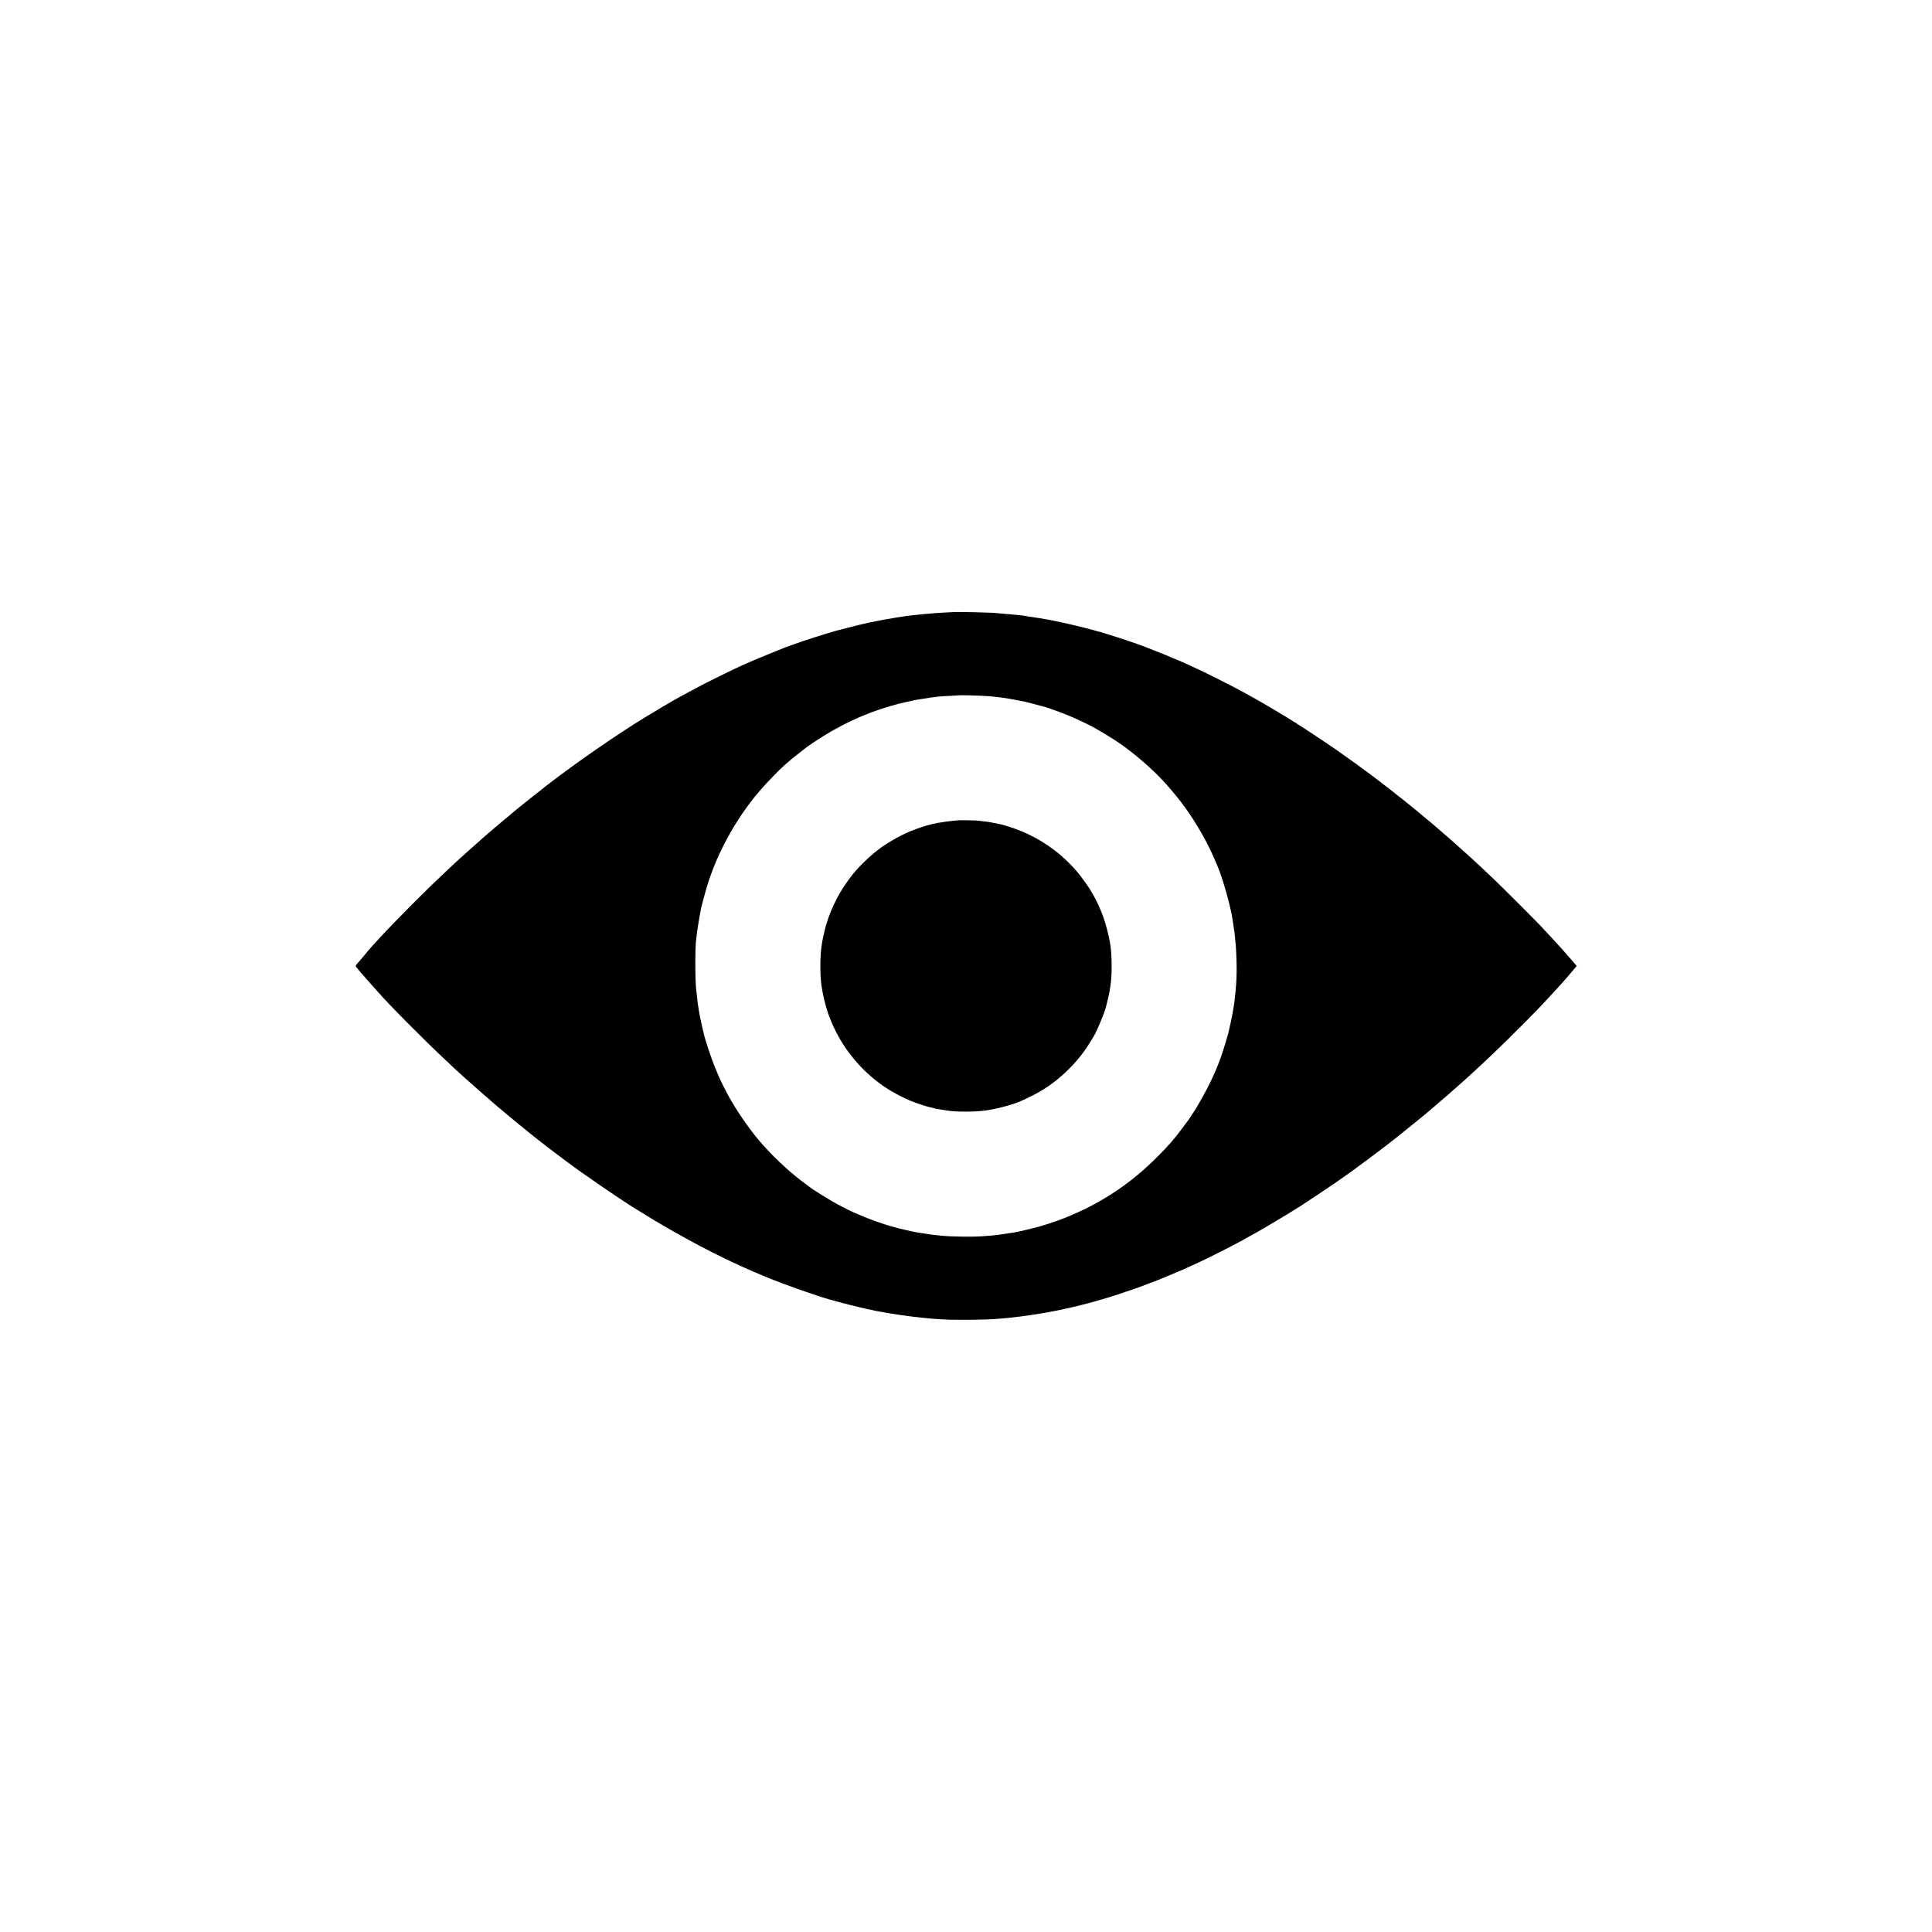
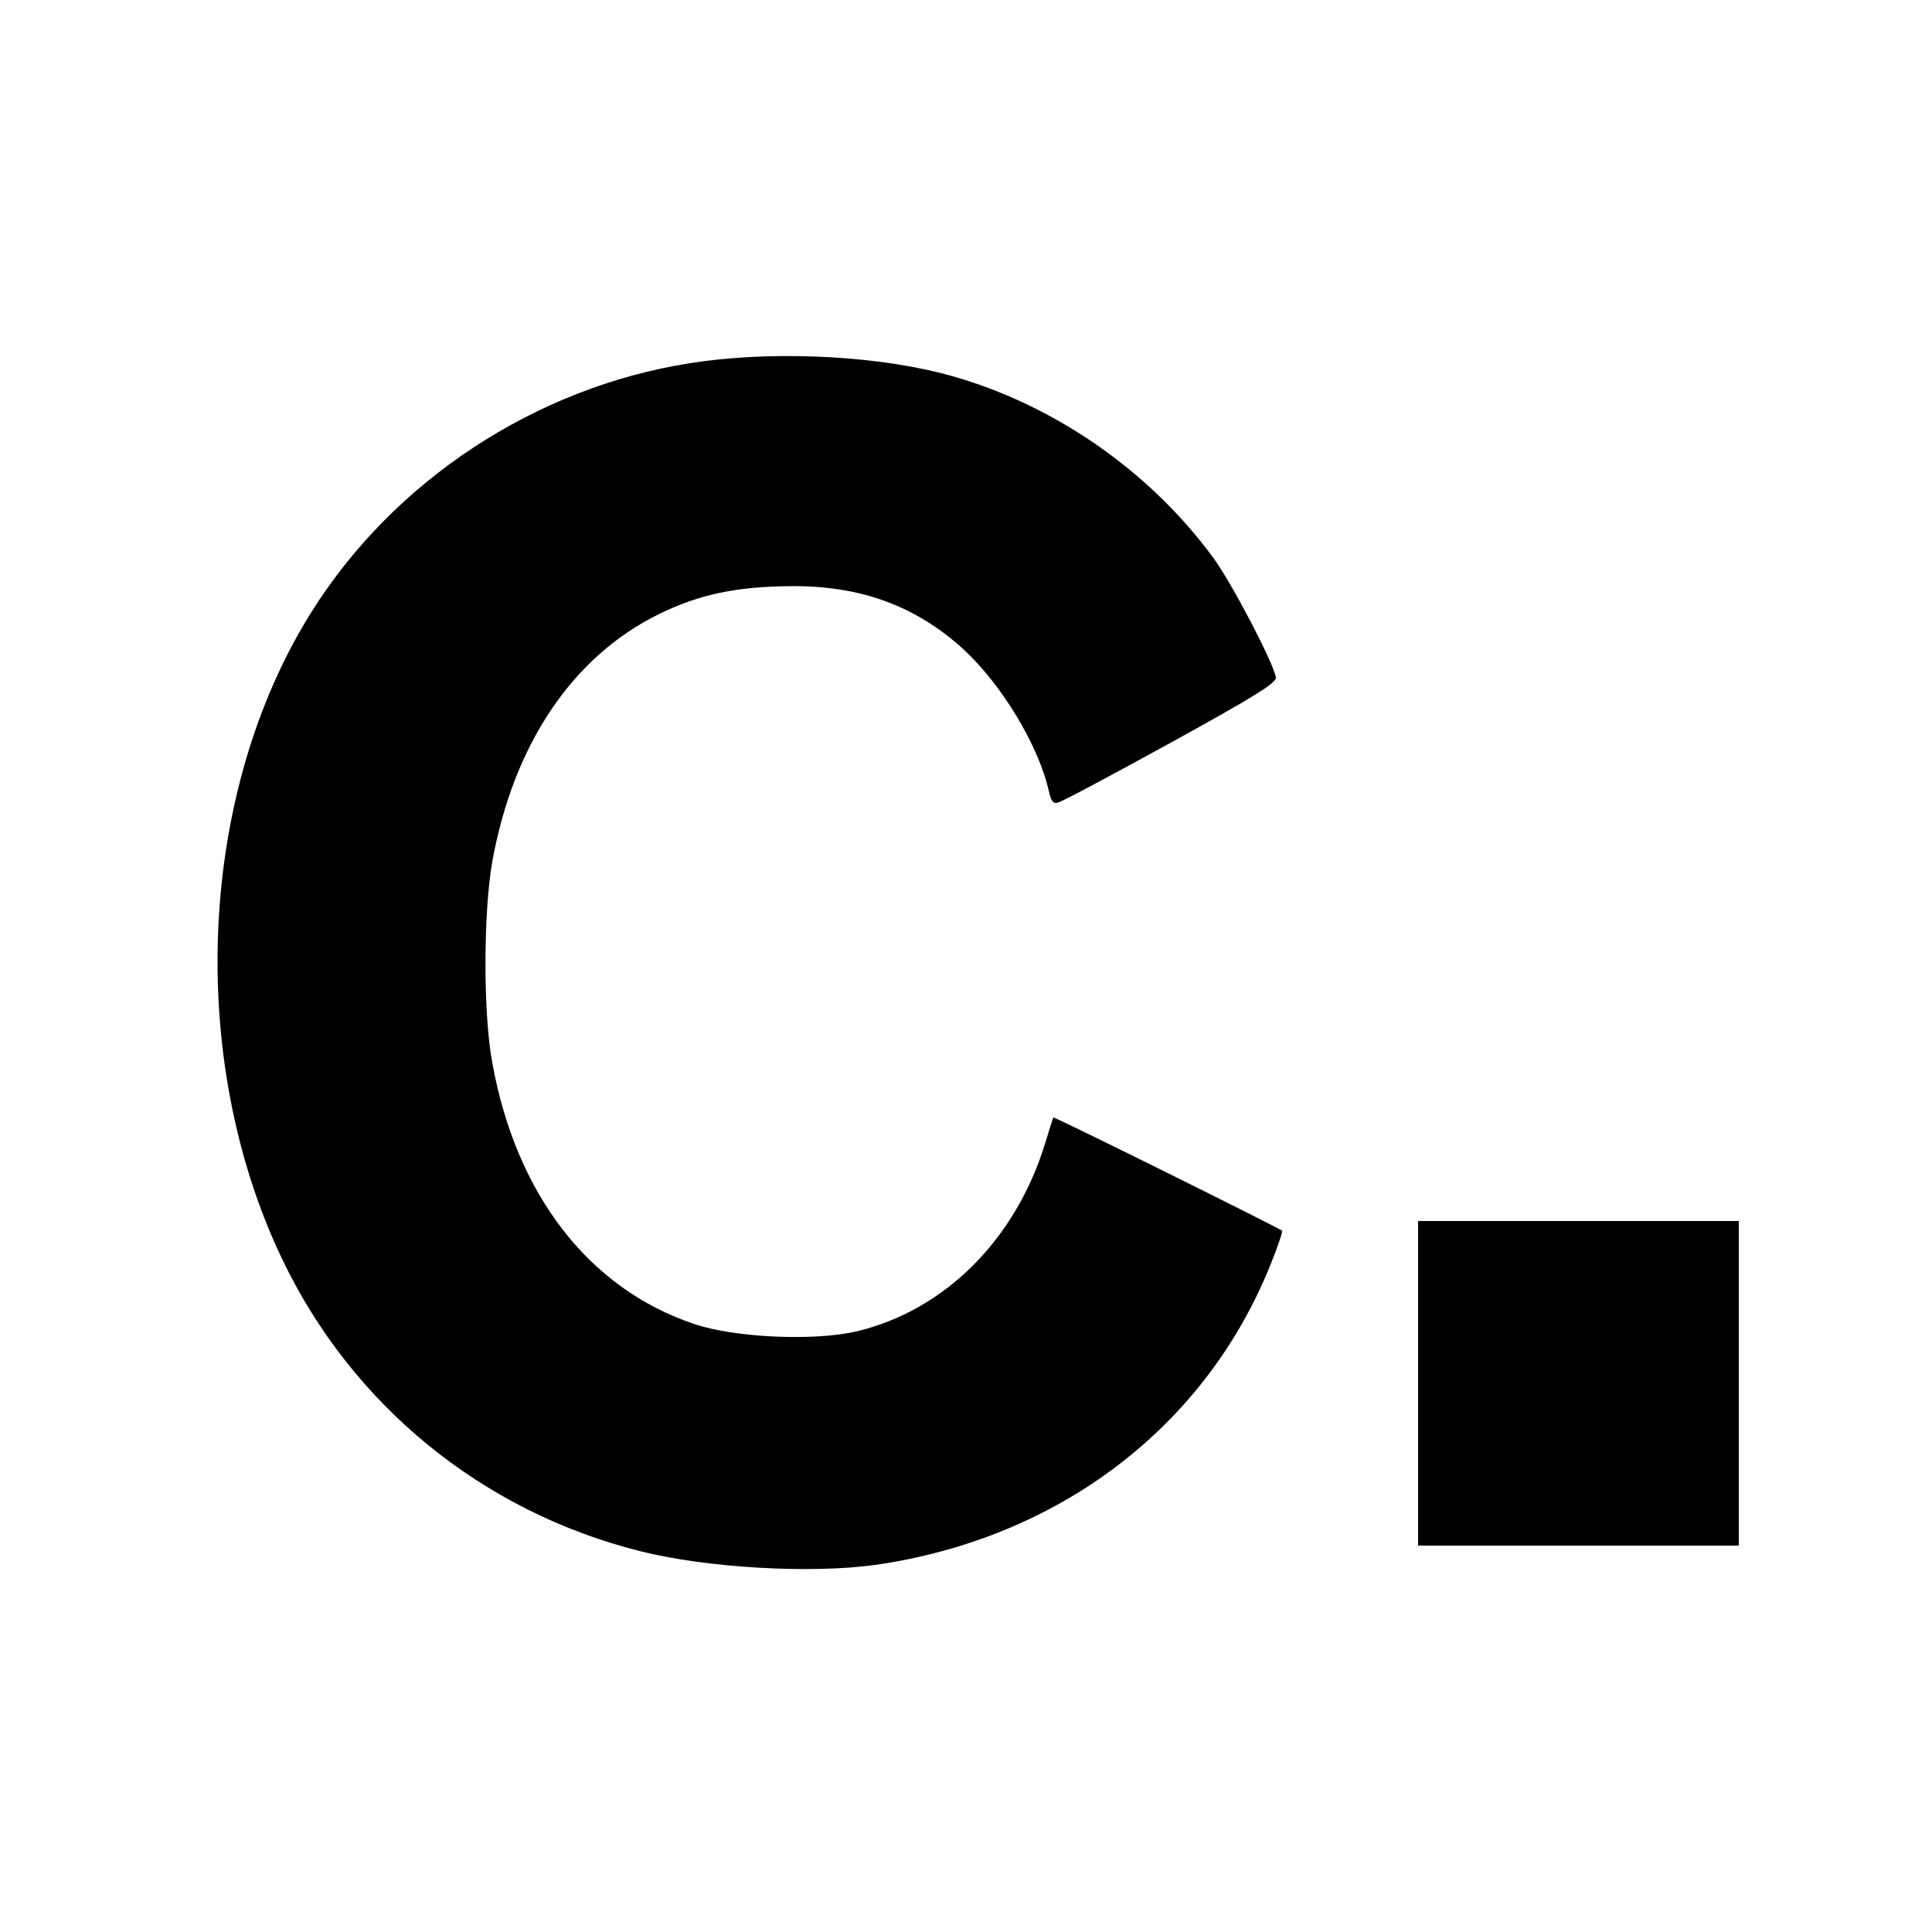
- <svg xmlns="http://www.w3.org/2000/svg" version="1.0" width="3600pt" height="3600pt" viewBox="0 0 3600 3600" preserveAspectRatio="xMidYMid meet">
-   <g transform="translate(0,3600) scale(0.1,-0.1)" fill="#000000" stroke="none">
-     <path d="M17757 24594 c-1 -1 -72 -5 -159 -8 -86 -4 -167 -9 -180 -11 -12 -2 -61 -6 -108 -10 -103 -8 -162 -13 -215 -20 -22 -2 -67 -7 -100 -10 -33 -4 -71 -8 -85 -10 -14 -2 -101 -16 -195 -30 -140 -22 -302 -51 -492 -90 -15 -3 -39 -8 -53 -11 -75 -15 -493 -120 -600 -150 -209 -59 -606 -186 -760 -244 -47 -17 -103 -37 -125 -44 -35 -11 -104 -39 -170 -67 -11 -4 -89 -36 -172 -69 -158 -63 -404 -167 -509 -215 -156 -72 -208 -97 -469 -226 -154 -77 -316 -158 -360 -182 -139 -74 -409 -221 -430 -234 -11 -7 -26 -15 -34 -19 -29 -15 -380 -223 -536 -319 -513 -314 -1270 -838 -1790 -1239 -110 -85 -568 -448 -575 -456 -3 -3 -59 -50 -125 -105 -138 -114 -434 -364 -485 -411 -19 -17 -98 -87 -175 -155 -77 -68 -142 -126 -145 -129 -3 -3 -50 -45 -105 -95 -126 -113 -100 -89 -255 -235 -261 -245 -379 -359 -670 -651 -428 -430 -725 -745 -870 -924 -36 -44 -77 -93 -91 -110 -15 -16 -43 -48 -62 -70 -20 -22 -32 -45 -29 -51 12 -21 207 -247 322 -374 41 -45 81 -90 90 -100 207 -239 857 -894 1275 -1285 76 -71 153 -143 169 -159 172 -162 812 -723 966 -846 24 -19 48 -40 54 -45 6 -6 47 -39 91 -75 44 -35 82 -67 85 -70 3 -3 25 -21 50 -39 25 -19 50 -39 55 -45 6 -6 44 -38 86 -71 42 -33 136 -107 209 -165 74 -58 210 -163 304 -233 94 -70 182 -137 196 -147 274 -206 959 -676 1235 -847 75 -47 367 -227 387 -238 787 -465 1414 -781 2098 -1060 343 -140 898 -335 1165 -411 256 -72 456 -122 710 -180 11 -2 36 -7 55 -10 19 -3 38 -8 41 -10 4 -2 24 -6 45 -10 22 -3 57 -9 79 -14 50 -11 335 -58 394 -65 23 -3 55 -7 70 -9 50 -9 233 -31 331 -41 173 -18 252 -24 395 -31 247 -14 803 -7 995 11 19 2 76 6 125 10 50 4 97 8 105 10 14 3 116 15 170 20 64 7 112 14 320 45 493 75 1027 204 1545 375 185 61 453 154 500 175 11 5 76 30 145 55 69 26 139 53 155 61 17 7 96 40 176 73 166 68 297 126 531 235 165 76 613 303 768 388 147 81 207 114 225 125 11 6 34 19 50 27 17 9 37 20 45 26 8 5 92 54 185 108 185 107 486 290 605 367 176 114 513 339 615 410 61 41 121 83 135 93 197 133 869 634 1040 775 8 7 60 48 115 92 88 70 293 236 350 283 11 10 45 37 75 62 30 25 57 48 60 51 3 3 34 30 70 60 56 46 99 83 144 124 6 6 38 33 71 60 33 28 62 52 65 55 3 3 43 39 90 80 93 81 145 127 170 150 9 8 38 35 66 59 94 84 248 226 333 306 47 44 123 116 170 160 151 142 394 381 603 592 292 296 348 355 593 623 38 41 83 91 101 110 40 44 163 187 248 288 l35 43 -91 107 c-50 59 -130 150 -177 202 -47 52 -90 100 -96 106 -26 30 -239 259 -315 339 -127 133 -718 724 -851 850 -168 160 -378 357 -403 378 -11 10 -39 35 -61 56 -22 20 -107 97 -190 170 -82 74 -166 148 -185 165 -39 34 -158 137 -204 176 -17 14 -48 41 -70 61 -23 19 -108 91 -191 160 -82 68 -152 126 -155 129 -3 4 -54 46 -115 94 -60 48 -119 95 -130 104 -61 50 -404 318 -490 382 -55 41 -104 78 -110 83 -107 82 -440 323 -640 462 -231 161 -723 485 -735 485 -5 0 -10 5 -10 10 0 6 -5 10 -11 10 -6 0 -29 13 -52 29 -59 40 -466 284 -627 375 -74 42 -144 82 -155 88 -11 7 -45 25 -75 41 -30 16 -109 59 -175 95 -119 65 -625 319 -720 362 -27 13 -97 45 -154 71 -57 27 -104 49 -106 49 -1 0 -29 12 -61 27 -33 15 -61 27 -64 27 -5 1 -194 80 -266 112 -17 7 -84 34 -150 59 -65 26 -132 52 -149 59 -52 23 -292 109 -415 149 -190 62 -404 130 -470 148 -25 7 -49 14 -55 15 -5 2 -44 12 -85 24 -196 54 -517 130 -745 176 -11 2 -31 6 -45 9 -14 3 -41 8 -60 11 -19 2 -46 7 -60 10 -58 11 -69 13 -106 18 -89 14 -162 25 -204 31 -25 3 -52 8 -60 10 -8 2 -44 7 -80 10 -36 3 -87 9 -115 12 -62 6 -88 9 -200 17 -49 4 -101 9 -115 11 -74 12 -812 28 -823 19z m523 -1558 c154 -9 212 -13 270 -21 25 -3 68 -8 95 -11 93 -11 189 -27 355 -60 41 -9 87 -17 101 -20 15 -3 84 -21 155 -40 71 -20 145 -39 164 -43 110 -25 470 -159 640 -239 47 -22 121 -56 164 -77 182 -84 514 -284 706 -423 339 -247 672 -552 895 -823 11 -13 52 -62 91 -109 259 -311 544 -778 709 -1165 26 -60 53 -123 60 -140 94 -215 249 -763 281 -995 1 -8 7 -44 12 -80 20 -122 30 -194 37 -280 3 -36 8 -83 10 -105 9 -88 19 -348 18 -480 -1 -182 -10 -319 -38 -565 -15 -129 -55 -347 -96 -517 -11 -49 -22 -95 -24 -103 -9 -42 -72 -251 -112 -370 -116 -343 -265 -654 -508 -1058 -12 -20 -106 -162 -117 -177 -5 -5 -55 -73 -112 -150 -159 -214 -253 -322 -466 -536 -482 -484 -992 -830 -1610 -1094 -188 -80 -348 -137 -590 -209 -79 -23 -396 -99 -465 -110 -54 -9 -239 -37 -275 -41 -19 -3 -55 -7 -80 -10 -46 -6 -71 -8 -247 -21 -187 -14 -578 -8 -768 11 -183 19 -266 30 -385 51 -47 8 -98 17 -115 20 -16 3 -46 9 -65 14 -19 5 -50 12 -69 15 -19 3 -37 8 -41 10 -4 2 -22 7 -41 10 -39 6 -284 73 -314 85 -11 5 -45 16 -75 25 -94 29 -321 115 -423 161 -53 24 -99 44 -102 44 -7 0 -232 112 -301 150 -165 92 -495 296 -514 320 -3 3 -38 29 -78 58 -40 29 -80 59 -90 67 -9 7 -44 35 -77 61 -262 208 -603 549 -785 785 -447 579 -701 1070 -909 1754 -12 39 -24 79 -26 90 -3 11 -20 86 -40 168 -19 81 -37 162 -40 180 -3 17 -12 68 -20 112 -7 44 -17 105 -21 135 -4 30 -8 62 -9 70 -1 8 -6 47 -9 85 -4 39 -9 81 -11 95 -24 155 -25 841 -1 967 2 10 7 52 11 93 4 41 8 77 10 80 2 3 6 30 10 60 5 45 42 250 59 337 10 49 79 305 107 398 161 531 439 1077 779 1530 106 142 112 148 248 307 90 104 335 356 417 428 125 109 182 156 295 243 69 53 130 101 136 106 6 5 64 45 130 88 450 301 909 518 1390 659 87 25 165 47 173 49 9 2 75 17 146 34 72 16 146 33 165 36 19 3 46 7 60 10 14 3 39 7 55 9 278 45 329 51 565 61 80 4 146 8 147 9 4 4 291 -2 403 -8z" />
-     <path d="M17848 20714 c-2 -1 -39 -5 -83 -8 -66 -5 -208 -25 -300 -41 -35 -6 -159 -36 -190 -45 -317 -97 -485 -175 -770 -353 -187 -117 -452 -356 -610 -552 -233 -289 -401 -608 -503 -955 -28 -98 -68 -275 -77 -345 -2 -16 -7 -48 -10 -70 -25 -189 -25 -510 0 -694 13 -96 39 -226 61 -311 14 -52 27 -102 29 -110 2 -8 4 -16 5 -17 2 -2 3 -6 5 -10 1 -5 5 -21 10 -38 19 -70 100 -269 155 -377 213 -424 543 -796 938 -1057 51 -33 95 -61 98 -61 2 0 22 -11 43 -24 20 -13 76 -43 122 -66 46 -23 91 -45 100 -50 69 -36 286 -116 394 -145 86 -23 97 -25 124 -31 14 -3 28 -7 31 -9 4 -2 51 -11 106 -19 54 -8 115 -18 134 -21 161 -25 485 -25 685 0 207 26 517 107 675 177 335 149 543 278 768 477 211 186 391 398 525 621 32 52 62 102 67 110 60 98 194 419 226 540 29 110 64 263 69 295 3 22 10 67 15 100 30 175 32 507 5 730 -24 195 -110 513 -181 673 -13 29 -24 55 -24 59 0 10 -121 247 -141 275 -11 14 -19 29 -19 32 0 13 -157 236 -225 321 -130 159 -301 325 -461 446 -298 224 -607 374 -979 475 -14 4 -204 42 -240 48 -16 3 -57 8 -90 11 -33 3 -73 8 -90 12 -28 6 -392 13 -397 7z" />
+ <svg xmlns="http://www.w3.org/2000/svg" version="1.0" width="500pt" height="500pt" viewBox="0 0 500 500" preserveAspectRatio="xMidYMid meet">
+   <g transform="translate(0,500) scale(0.1,-0.1)" fill="#000000" stroke="none">
+     <path d="M1785 4060 c-400 -63 -766 -304 -979 -644 -293 -466 -324 -1153 -77 -1672 181 -380 518 -655 926 -758 174 -44 443 -59 610 -36 474 68 854 356 1023 777 19 47 32 86 30 88 -8 7 -590 296 -592 293 -1 -2 -10 -30 -20 -63 -76 -252 -261 -437 -491 -491 -110 -25 -315 -16 -420 20 -272 92 -460 336 -521 676 -24 128 -23 390 0 520 55 305 209 532 432 641 104 51 201 71 339 72 182 2 325 -51 448 -163 100 -92 196 -251 222 -370 5 -23 11 -31 23 -27 10 2 141 72 292 155 218 120 274 155 272 169 -7 39 -113 242 -161 308 -171 234 -431 410 -708 480 -189 47 -447 57 -648 25z" />
+     <path d="M3670 1420 l0 -420 415 0 415 0 0 420 0 420 -415 0 -415 0 0 -420z" />
  </g>
</svg>
